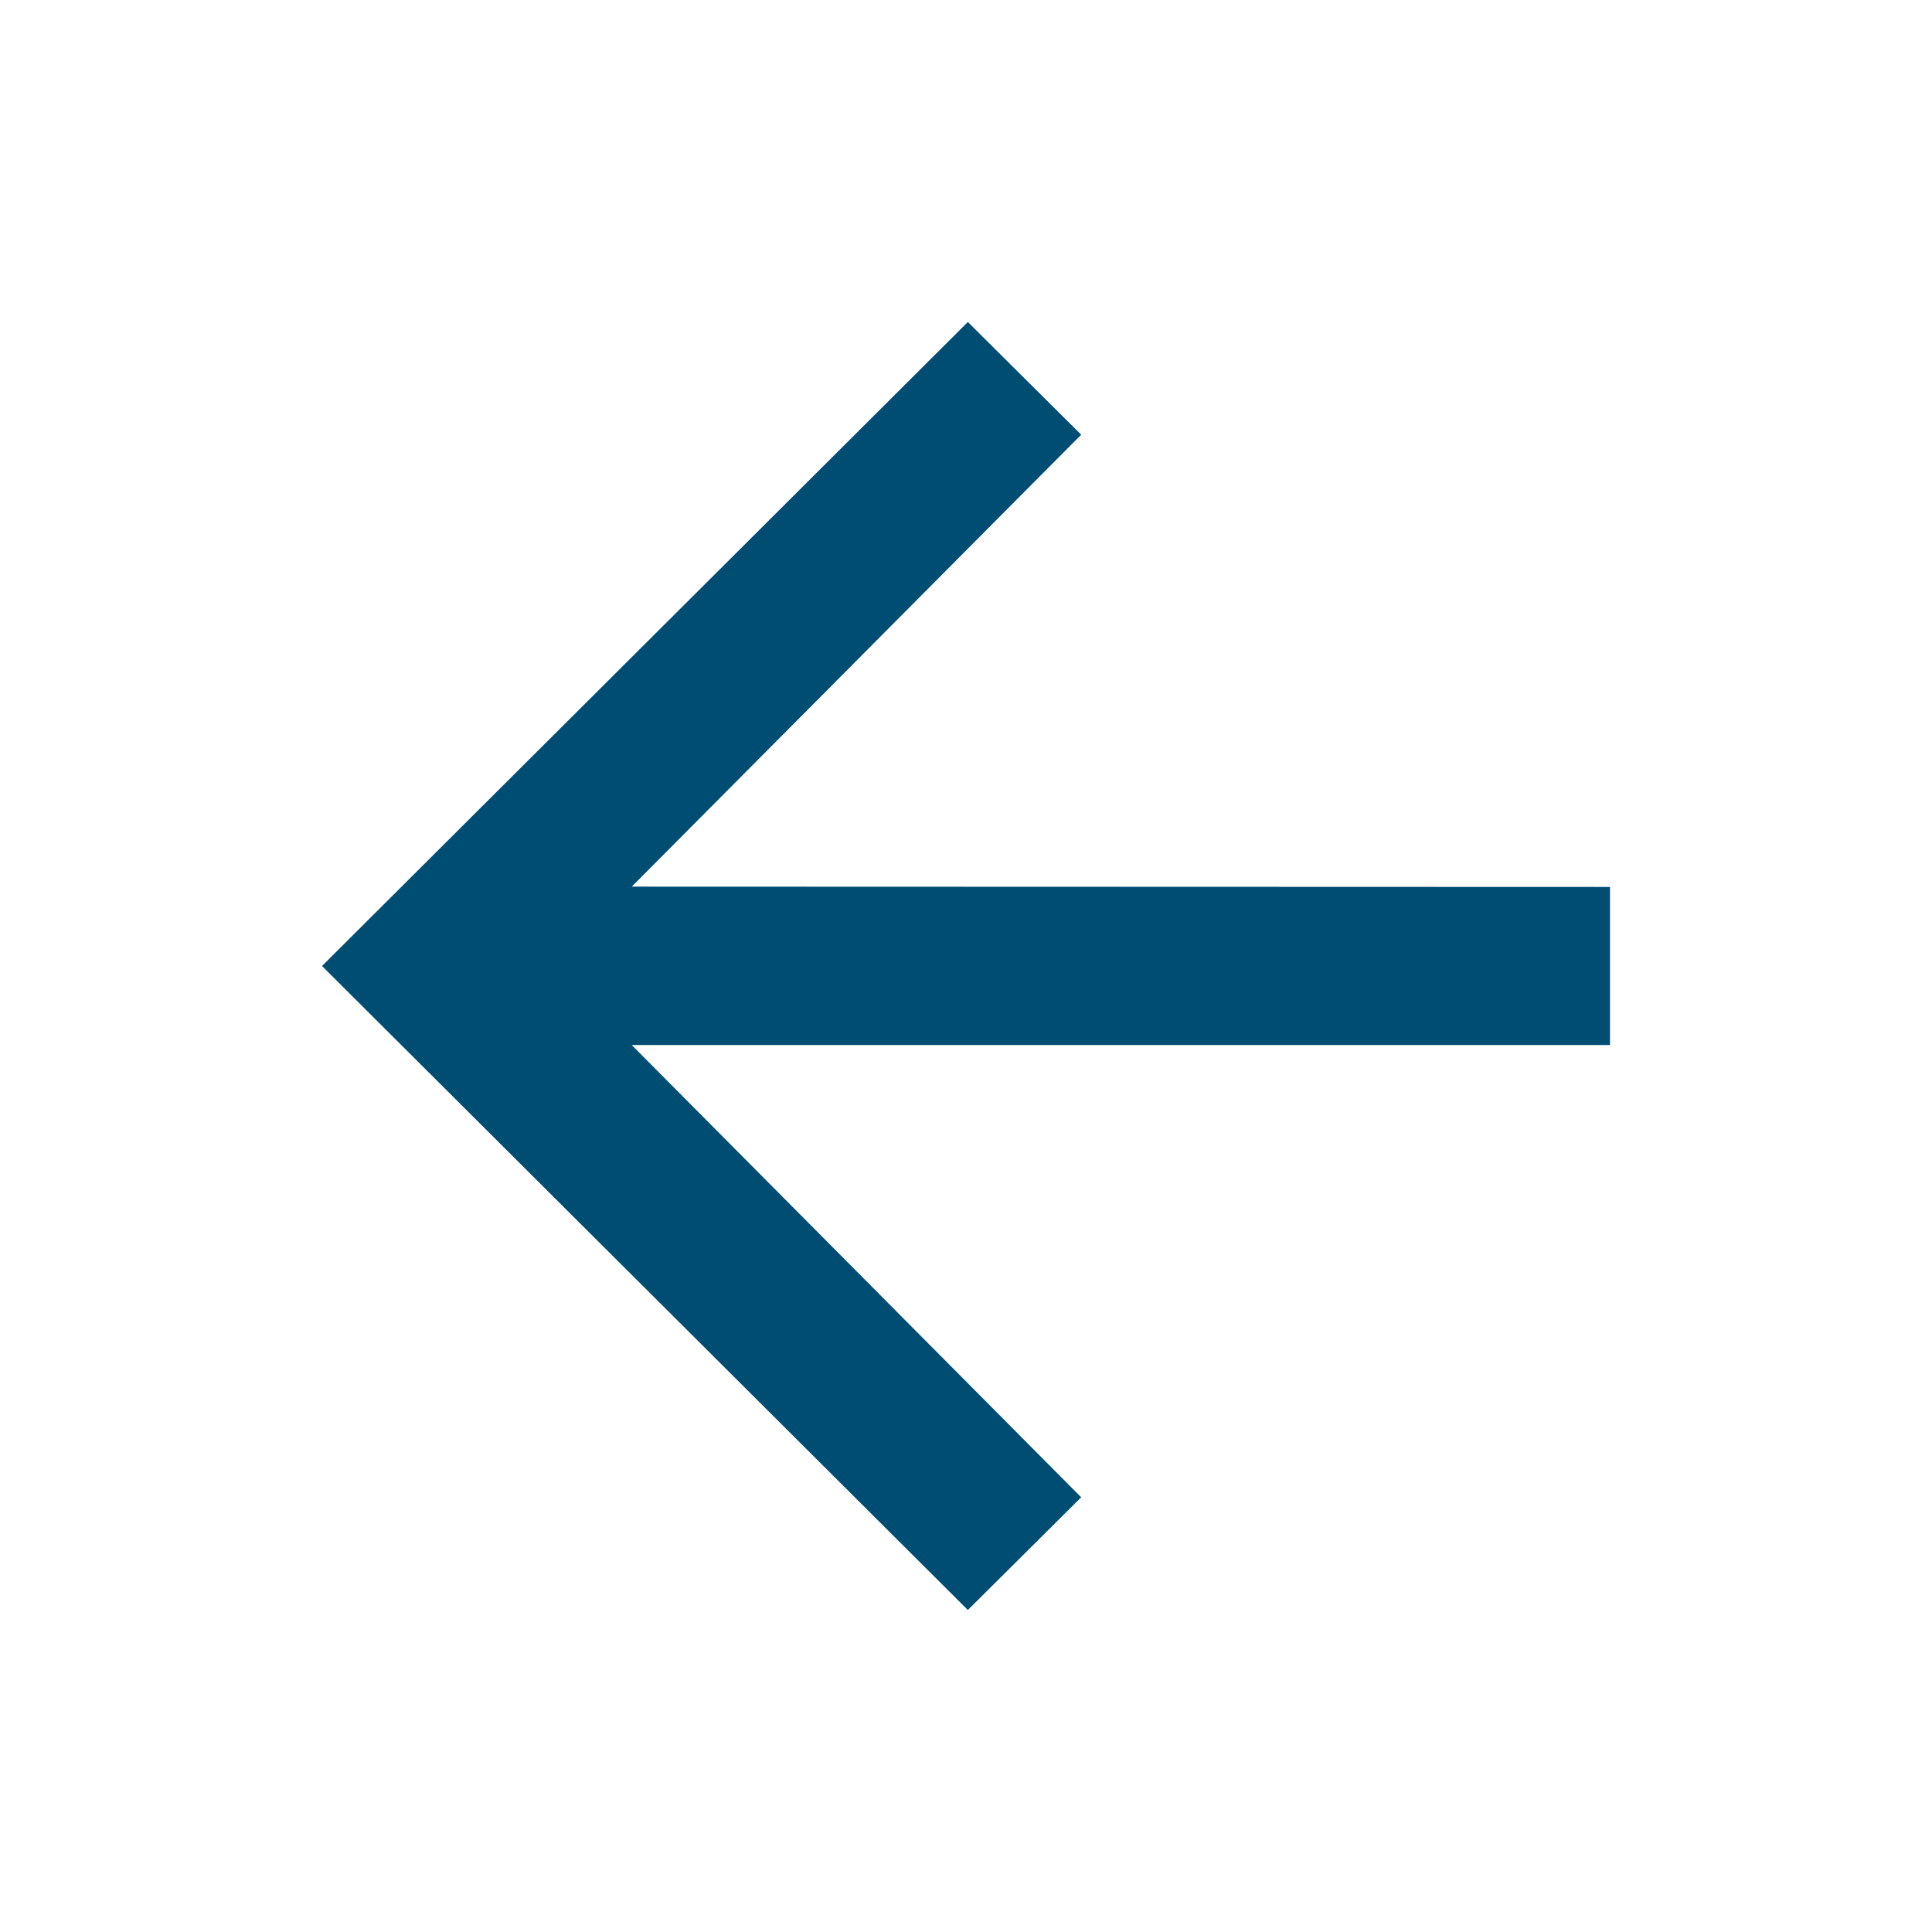
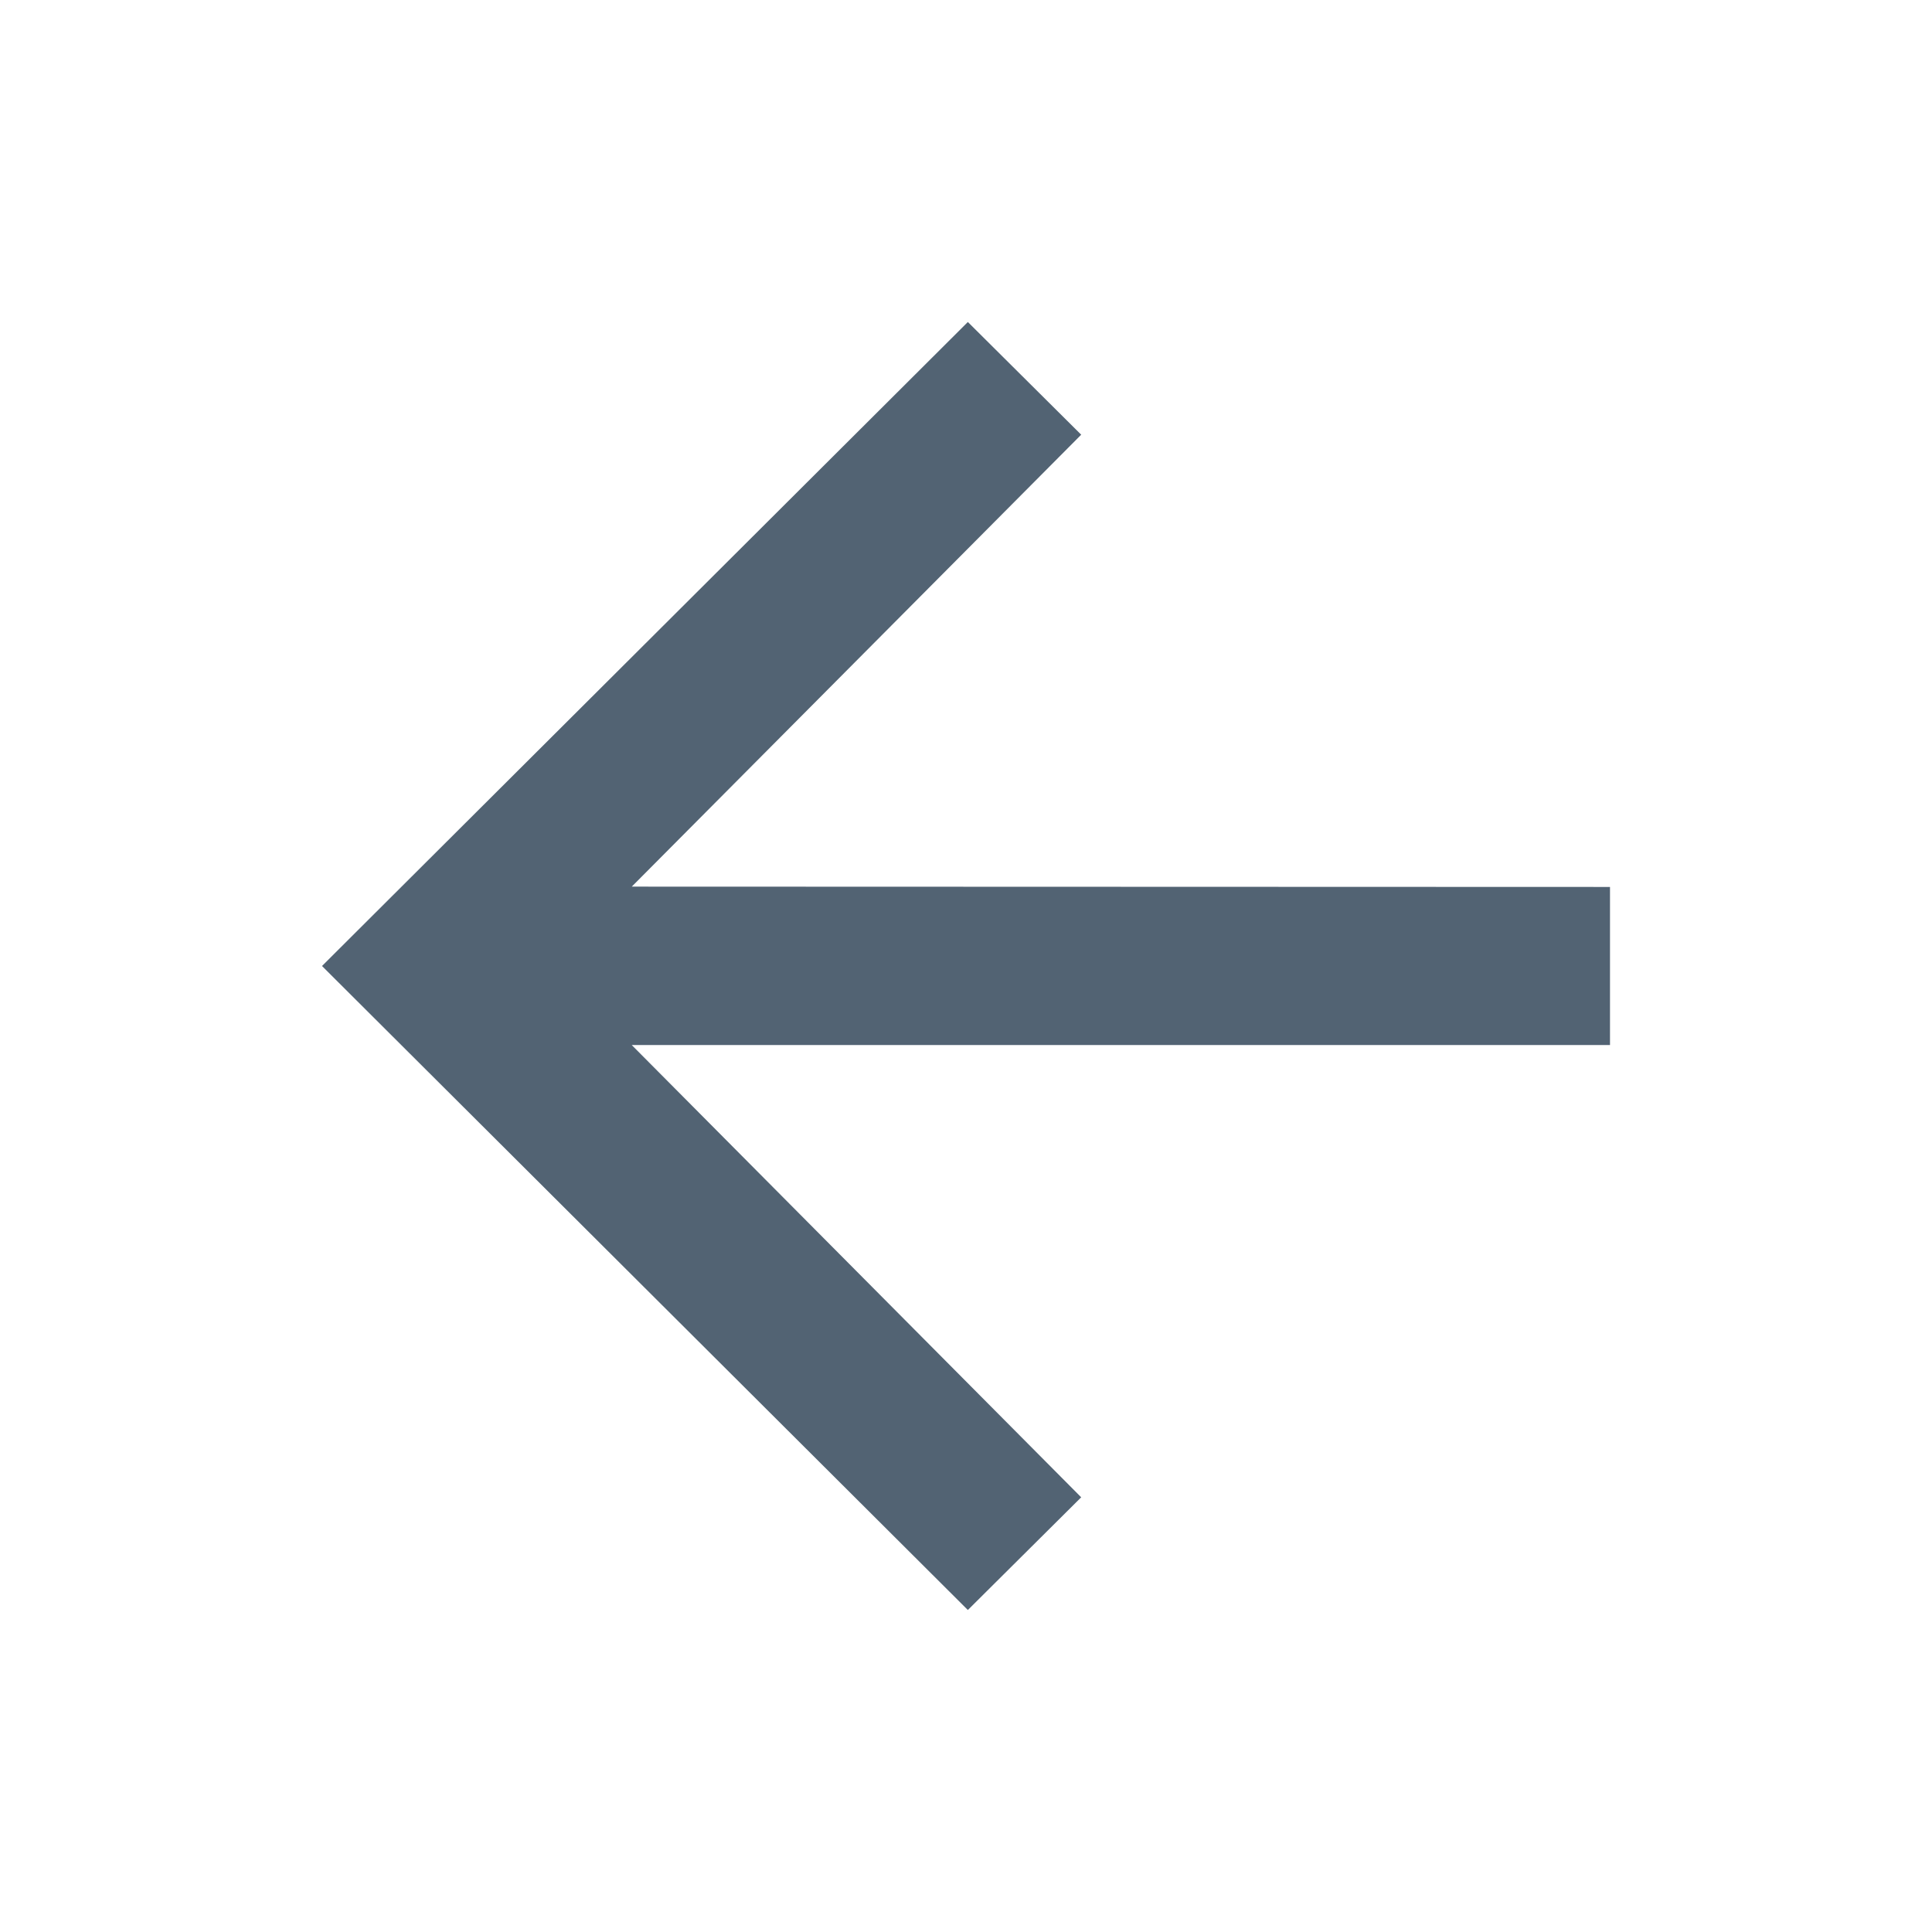
<svg xmlns="http://www.w3.org/2000/svg" width="24" height="24" viewBox="0 0 24 24">
  <defs>
    <style>
-             .cls-1{fill:#004d74}.cls-2{fill:none}
+             .cls-1{fill:#526373}.cls-2{fill:none}
        </style>
  </defs>
  <g id="ic_back_24" transform="translate(15 51)">
    <g id="Group_2898" data-name="Group 2898">
      <path id="Path_38962" d="M5-39.982v1.964H-7.152l5.583 5.618-1.408 1.4L-11-39l8.023-8 1.408 1.4-5.583 5.614z" class="cls-1" data-name="Path 38962" />
    </g>
    <path id="Rectangle_2253" d="M0 0h24v24H0z" class="cls-2" data-name="Rectangle 2253" transform="translate(-15 -51)" />
  </g>
</svg>
